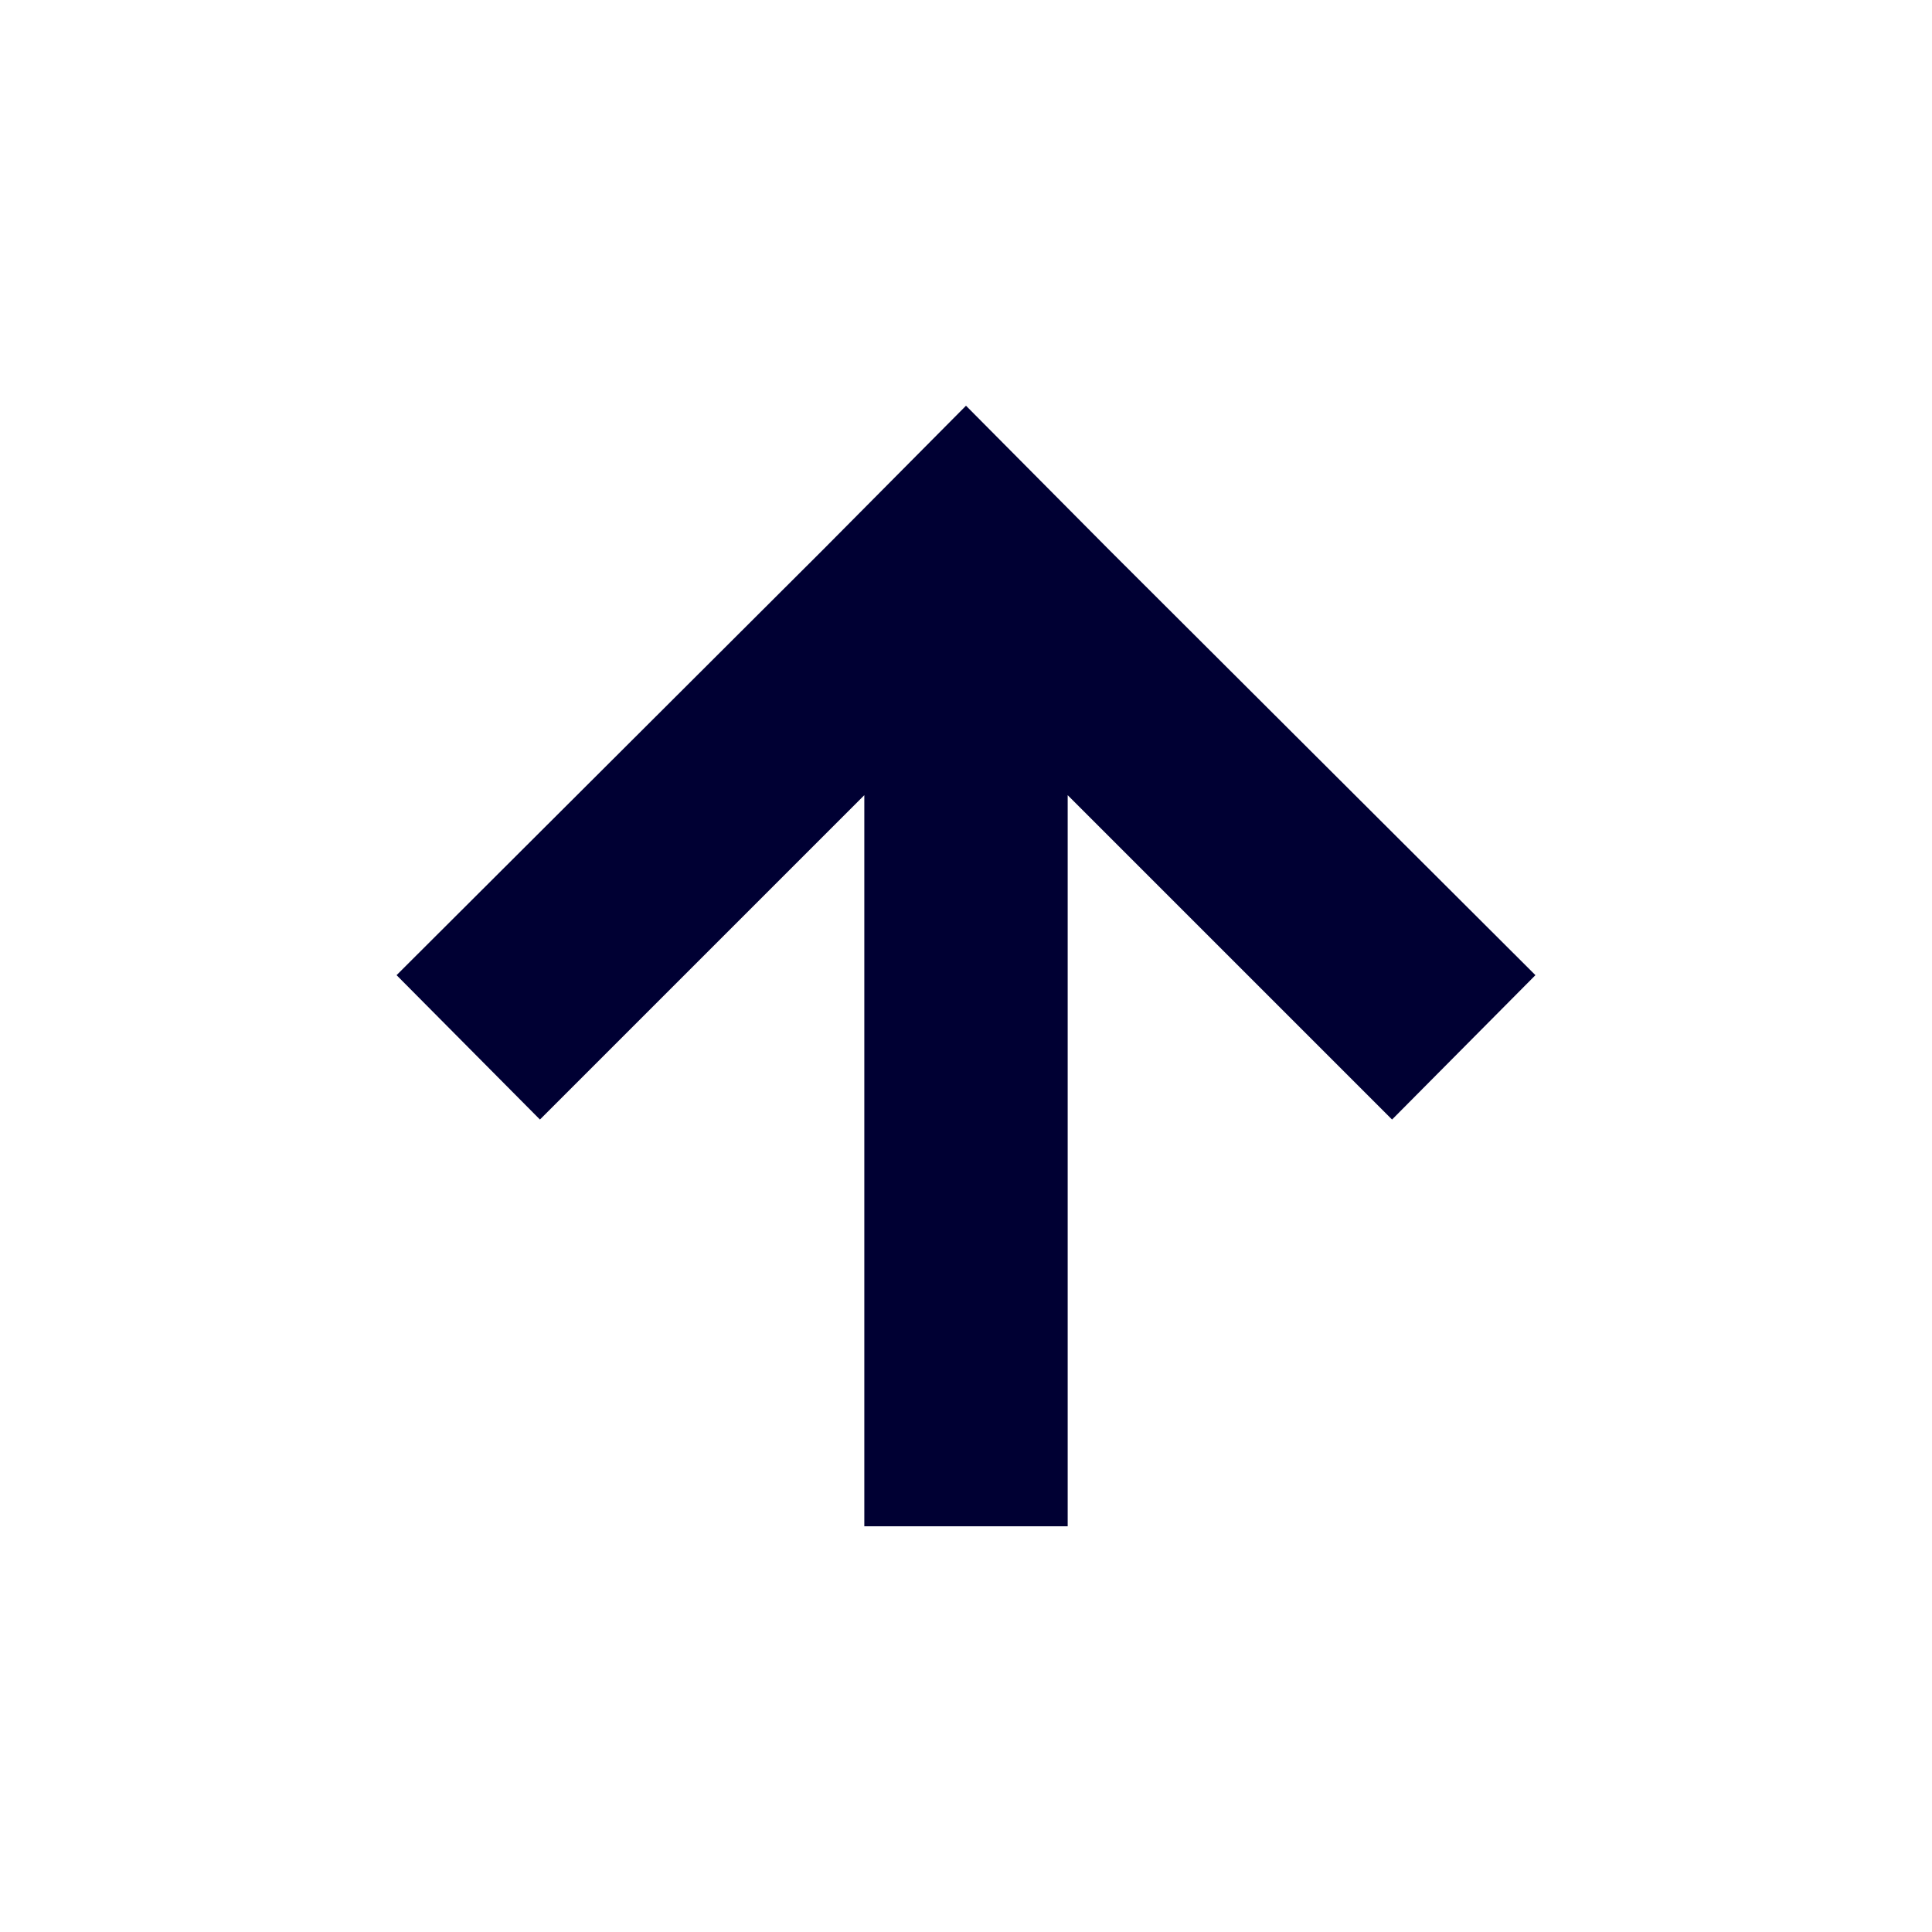
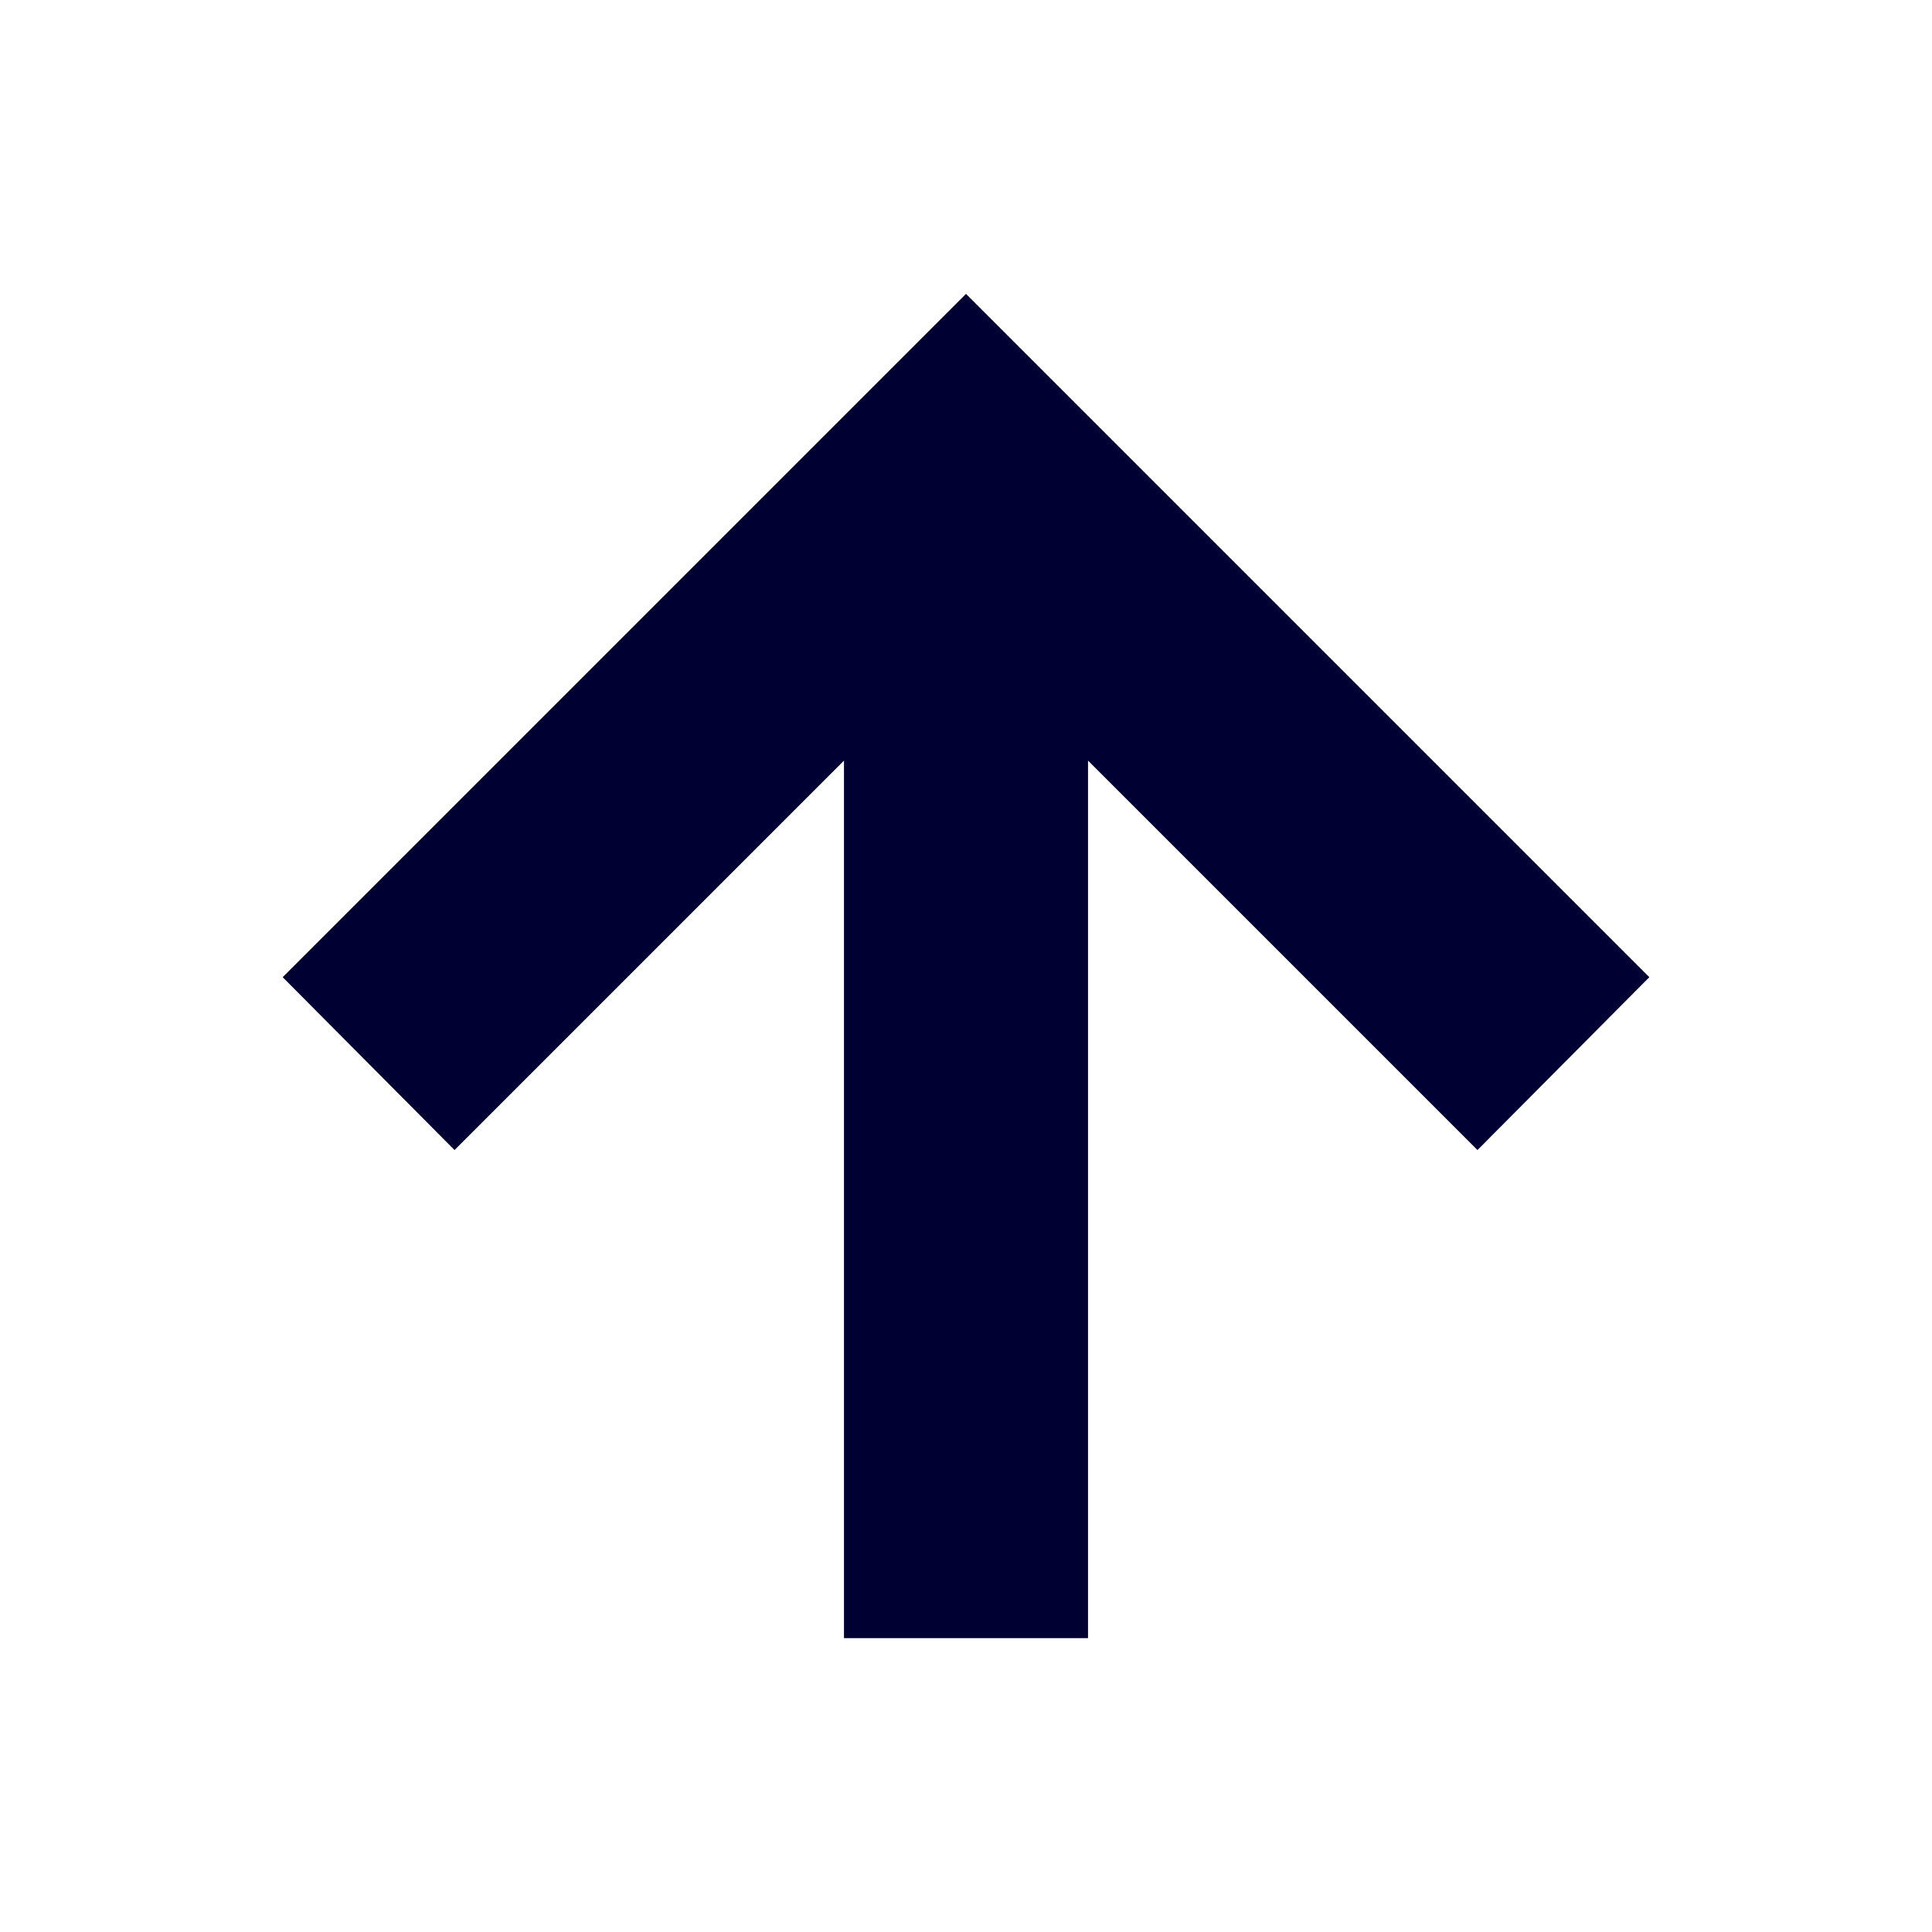
<svg xmlns="http://www.w3.org/2000/svg" viewBox="0 0 19 19">
  <style>polygon{fill:#003;}</style>
-   <polygon points="10.5 15.01 10.5 7.82 13.69 11.01 15.1 9.59 10.91 5.41 9.5 3.99 8.09 5.41 3.9 9.59 5.31 11.01 8.5 7.82 8.5 15.01 10.5 15.01" />
+   <polygon points="10.7 16.11 10.7 7.48 14.53 11.31 16.22 9.61 11.2 4.59 9.5 2.89 7.8 4.59 2.78 9.61 4.47 11.31 8.3 7.48 8.3 16.11 10.7 16.11" />
</svg>
